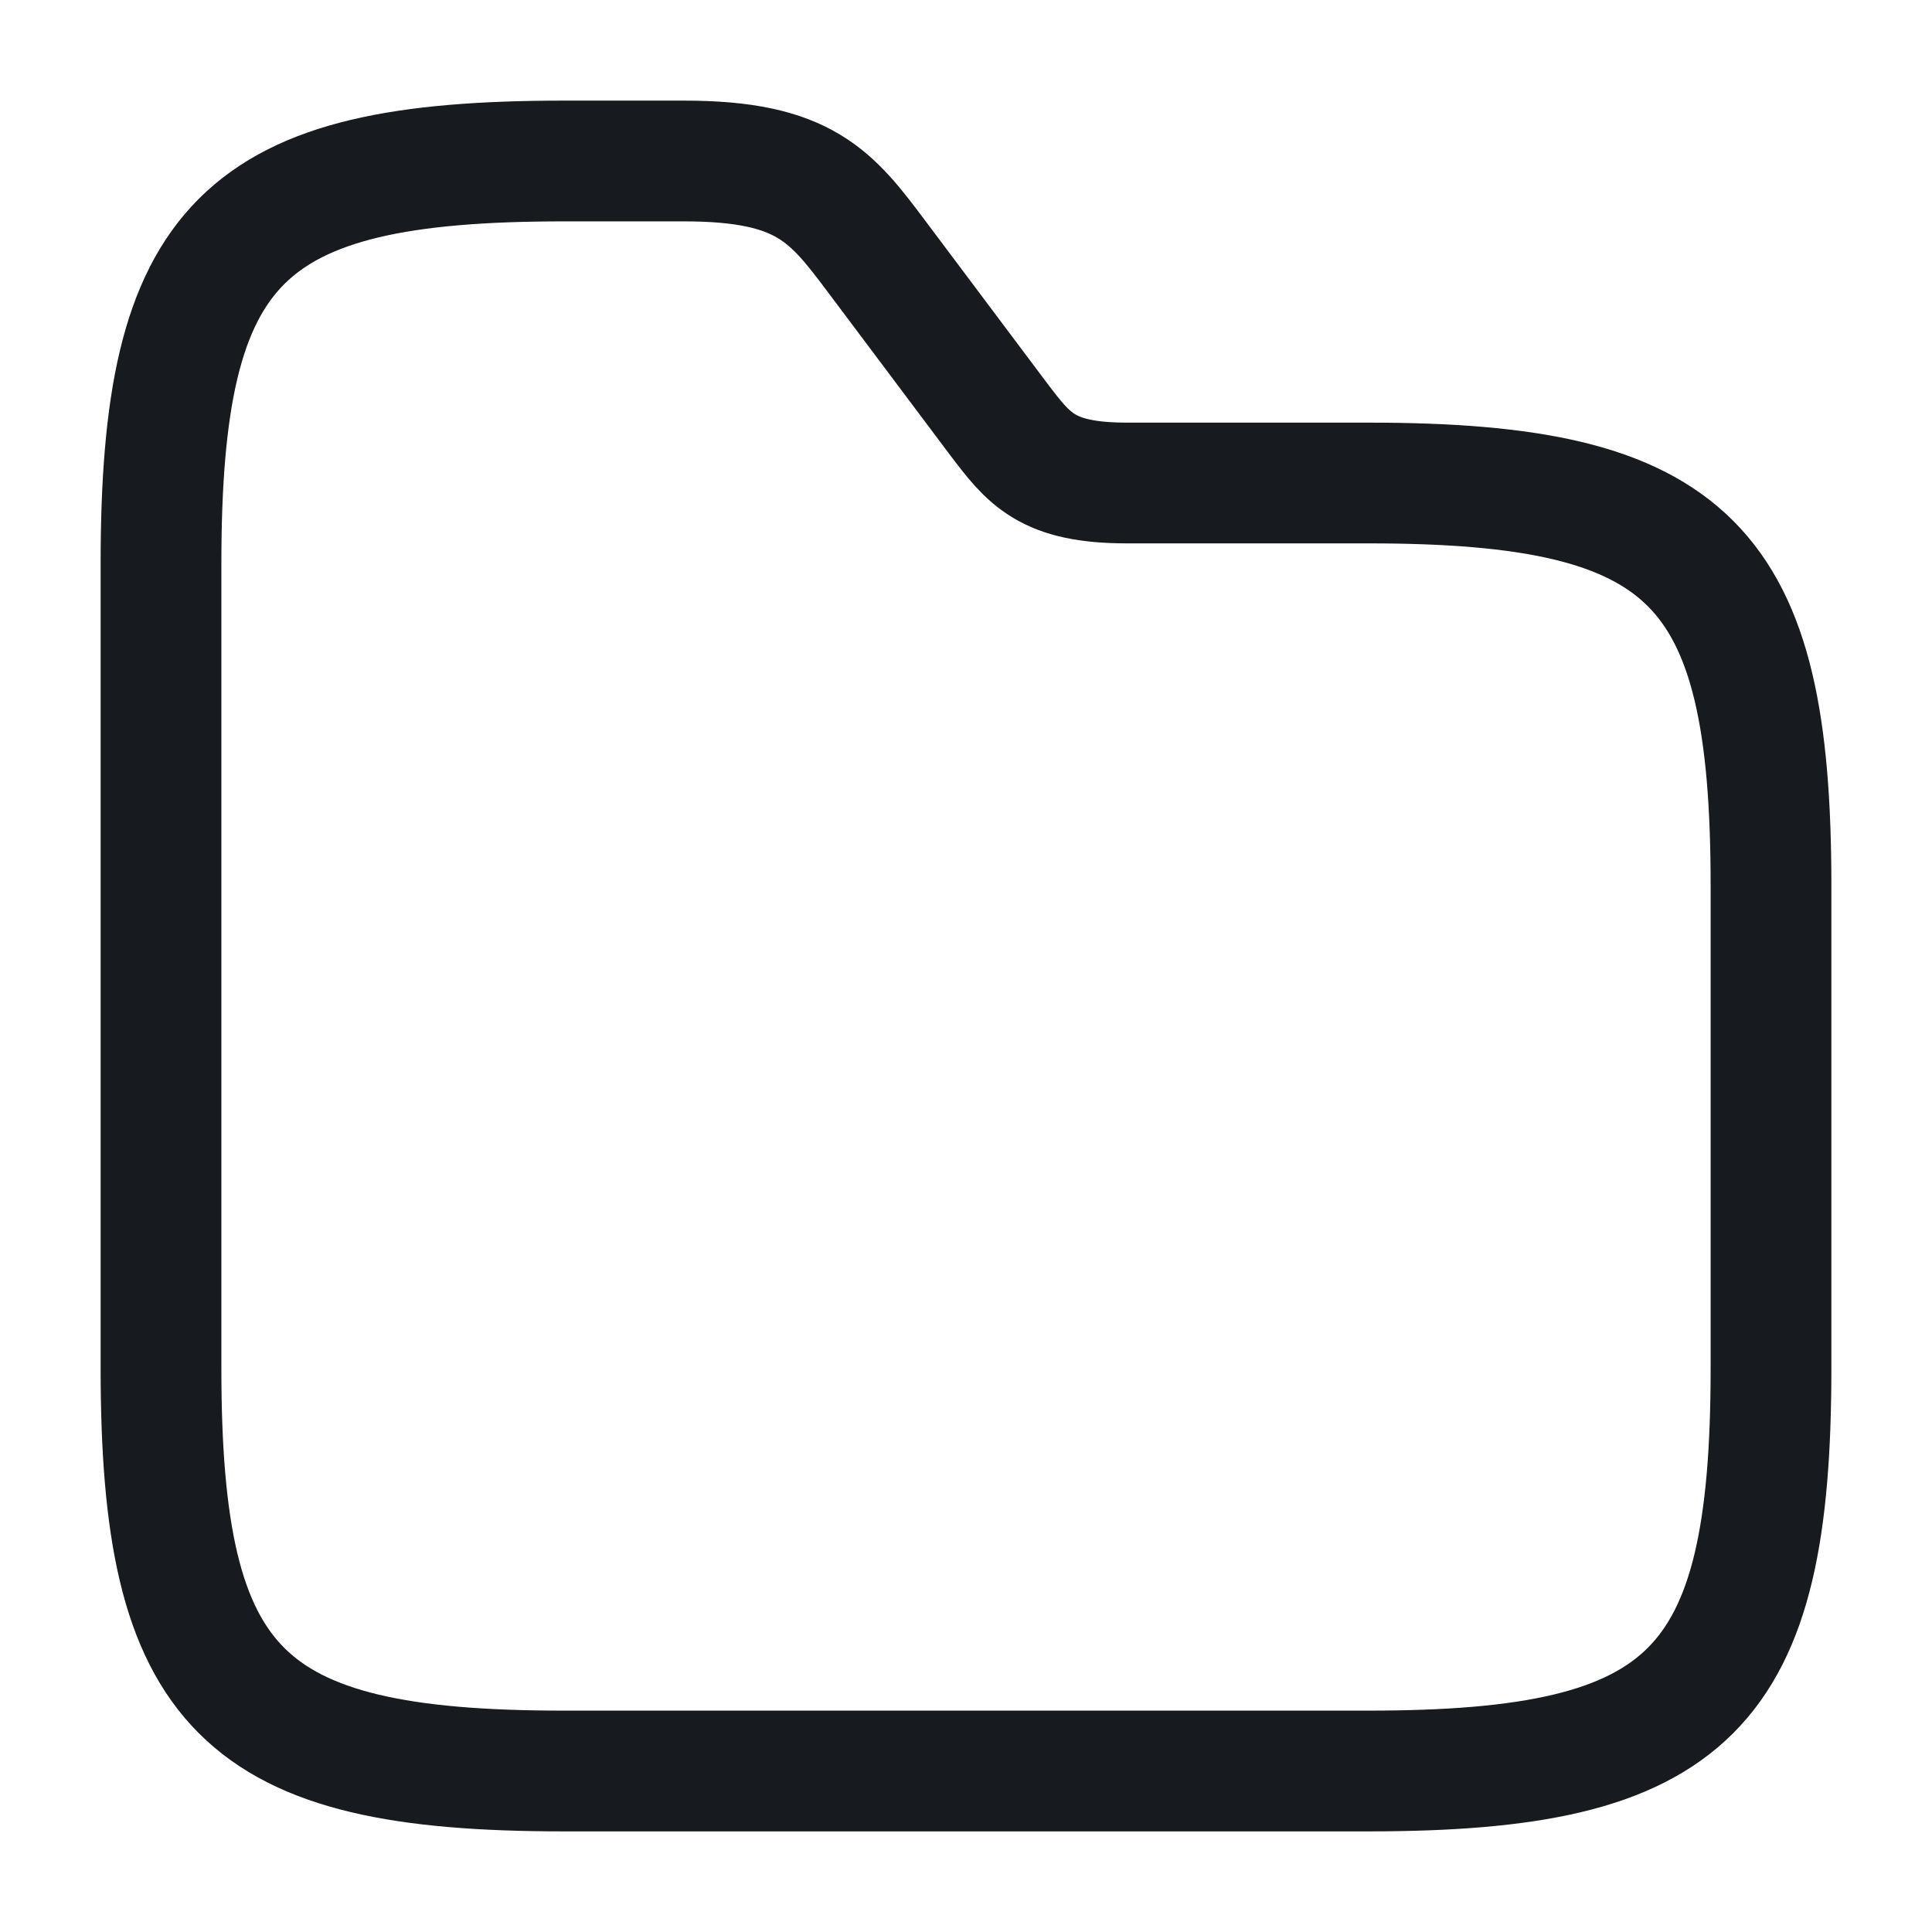
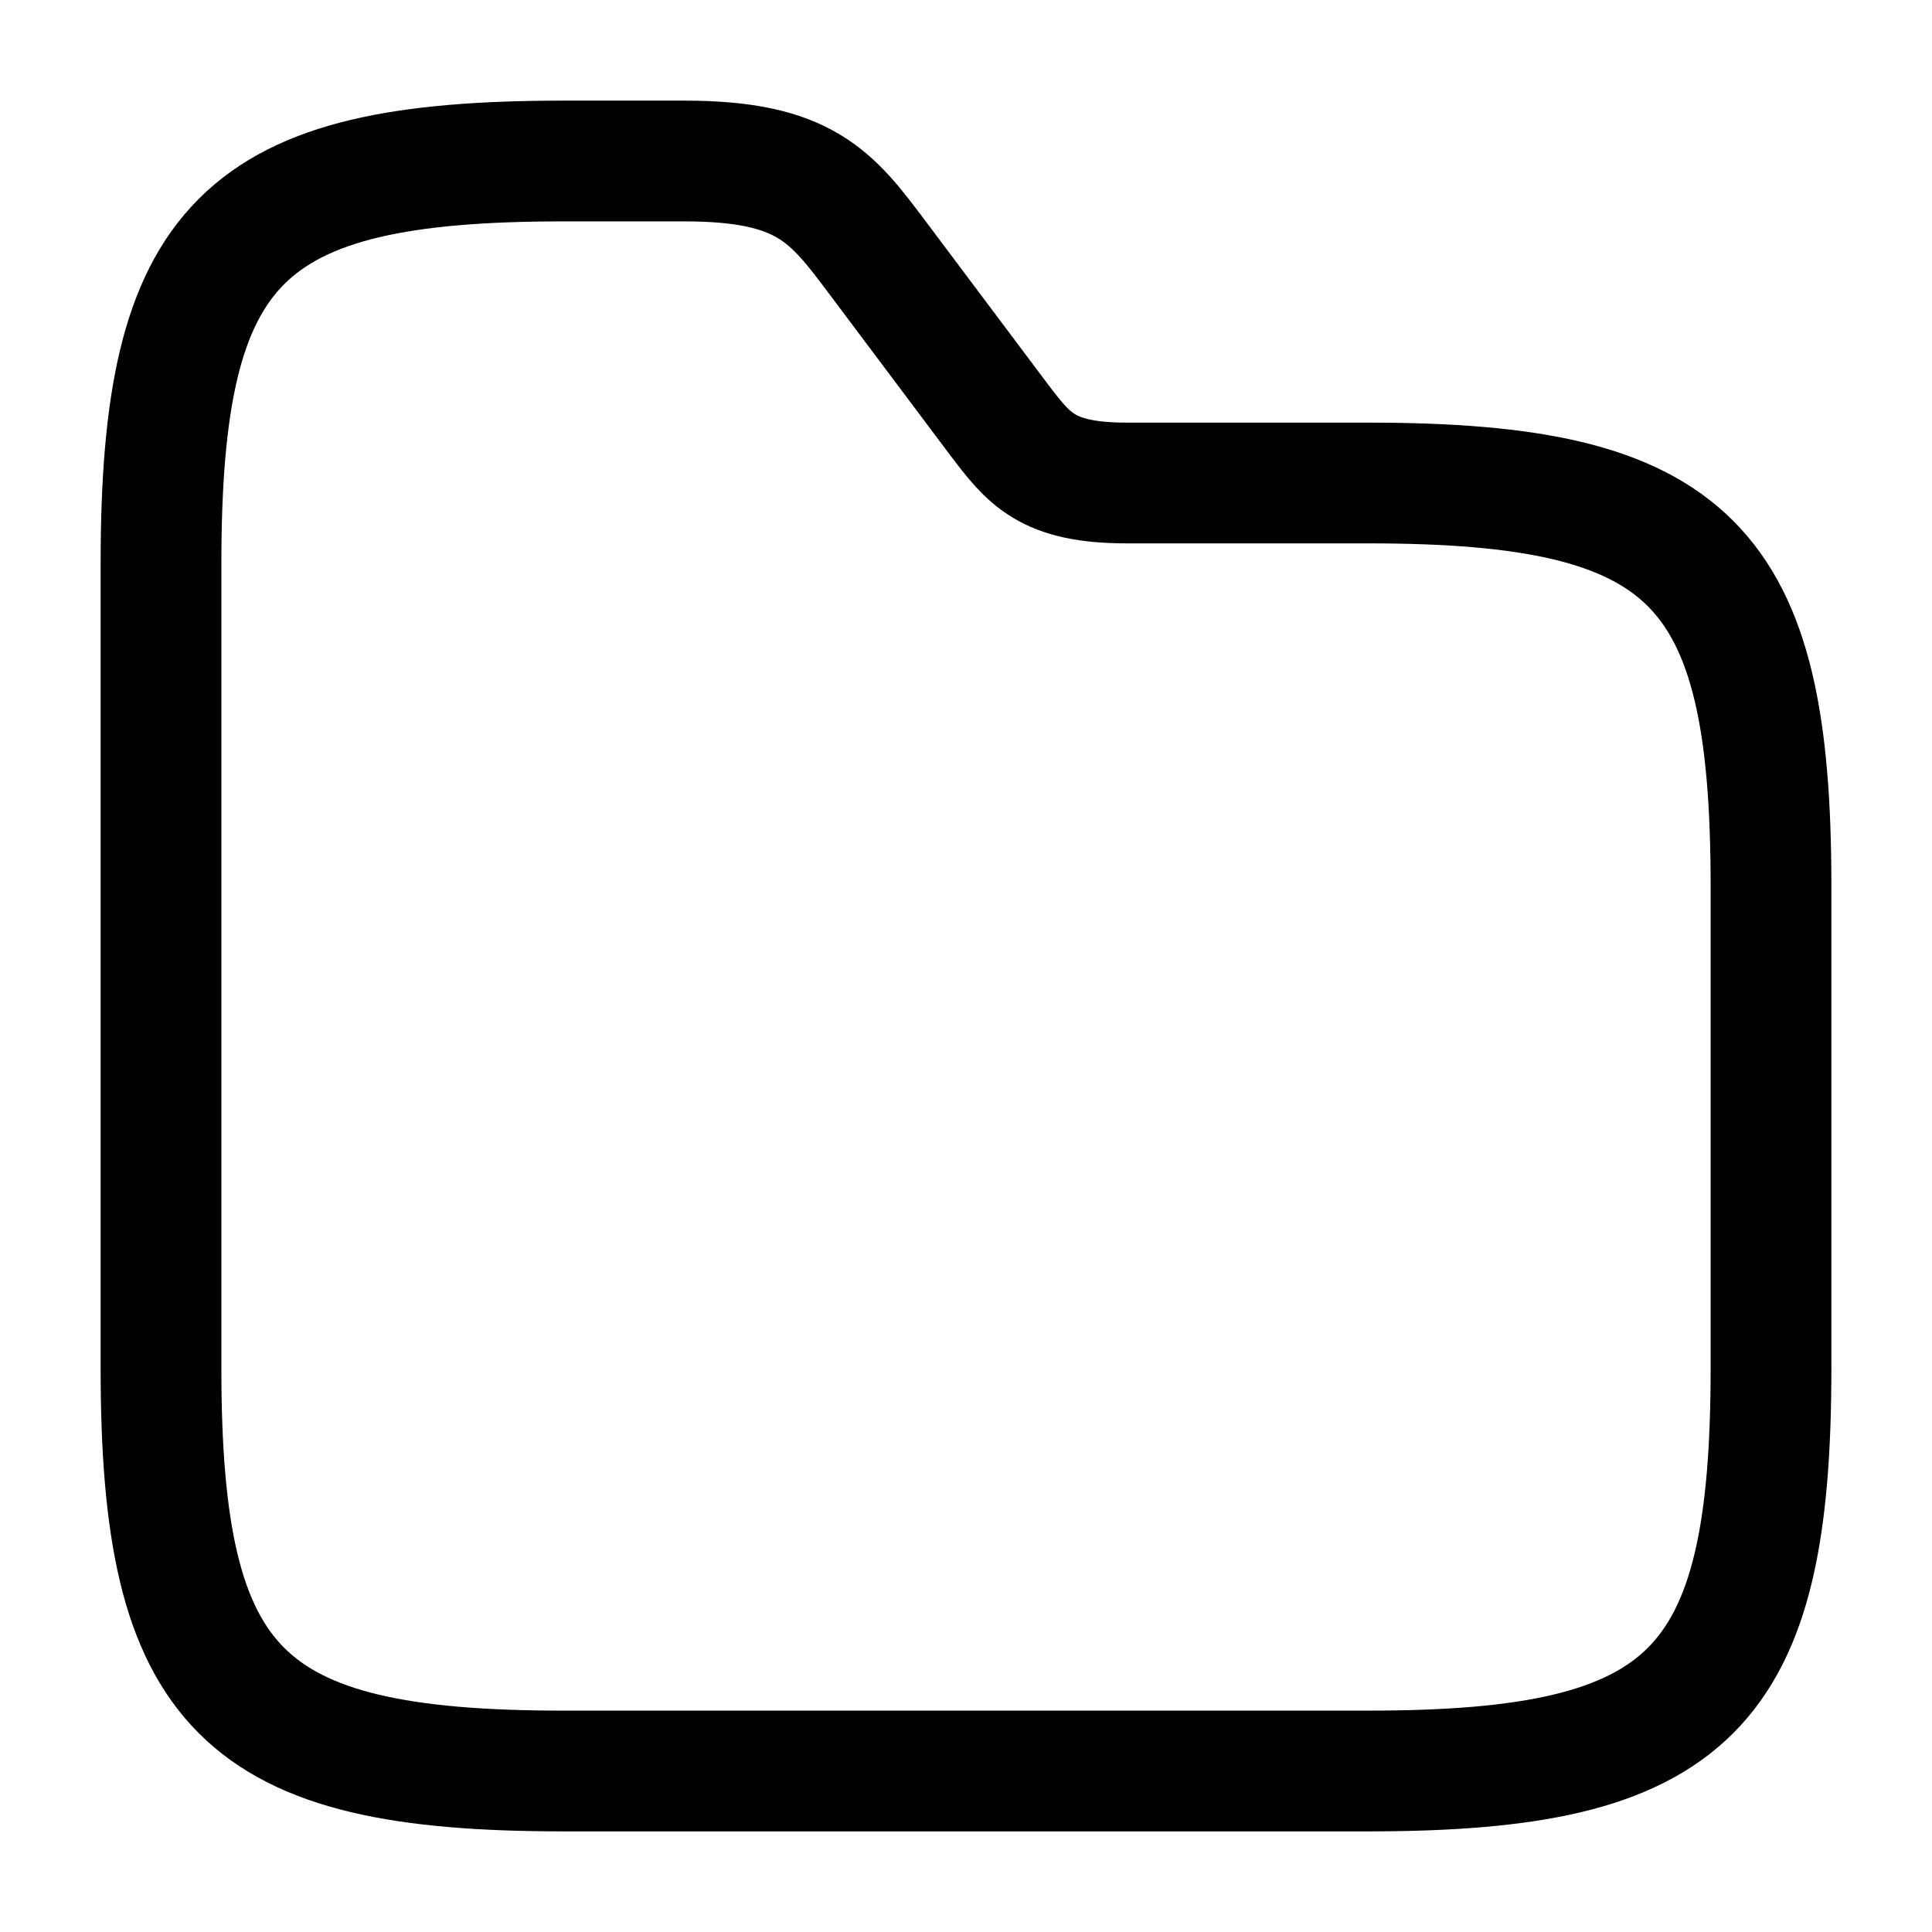
<svg xmlns="http://www.w3.org/2000/svg" width="24" height="24" viewBox="0 0 24 24" fill="none">
-   <path d="M22 11V17C22 21 21 22 17 22H7C3 22 2 21 2 17V7C2 3 3 2 7 2H8.5C10 2 10.33 2.44 10.9 3.2L12.4 5.2C12.78 5.7 13 6 14 6H17C21 6 22 7 22 11Z" stroke="#171A1E" stroke-width="1.5" stroke-miterlimit="10" />
+   <path d="M22 11V17C22 21 21 22 17 22H7C3 22 2 21 2 17V7C2 3 3 2 7 2H8.5C10 2 10.33 2.44 10.9 3.2L12.4 5.2C12.78 5.7 13 6 14 6H17C21 6 22 7 22 11Z" stroke="currentColor" stroke-width="1.5" stroke-miterlimit="10" />
</svg>
